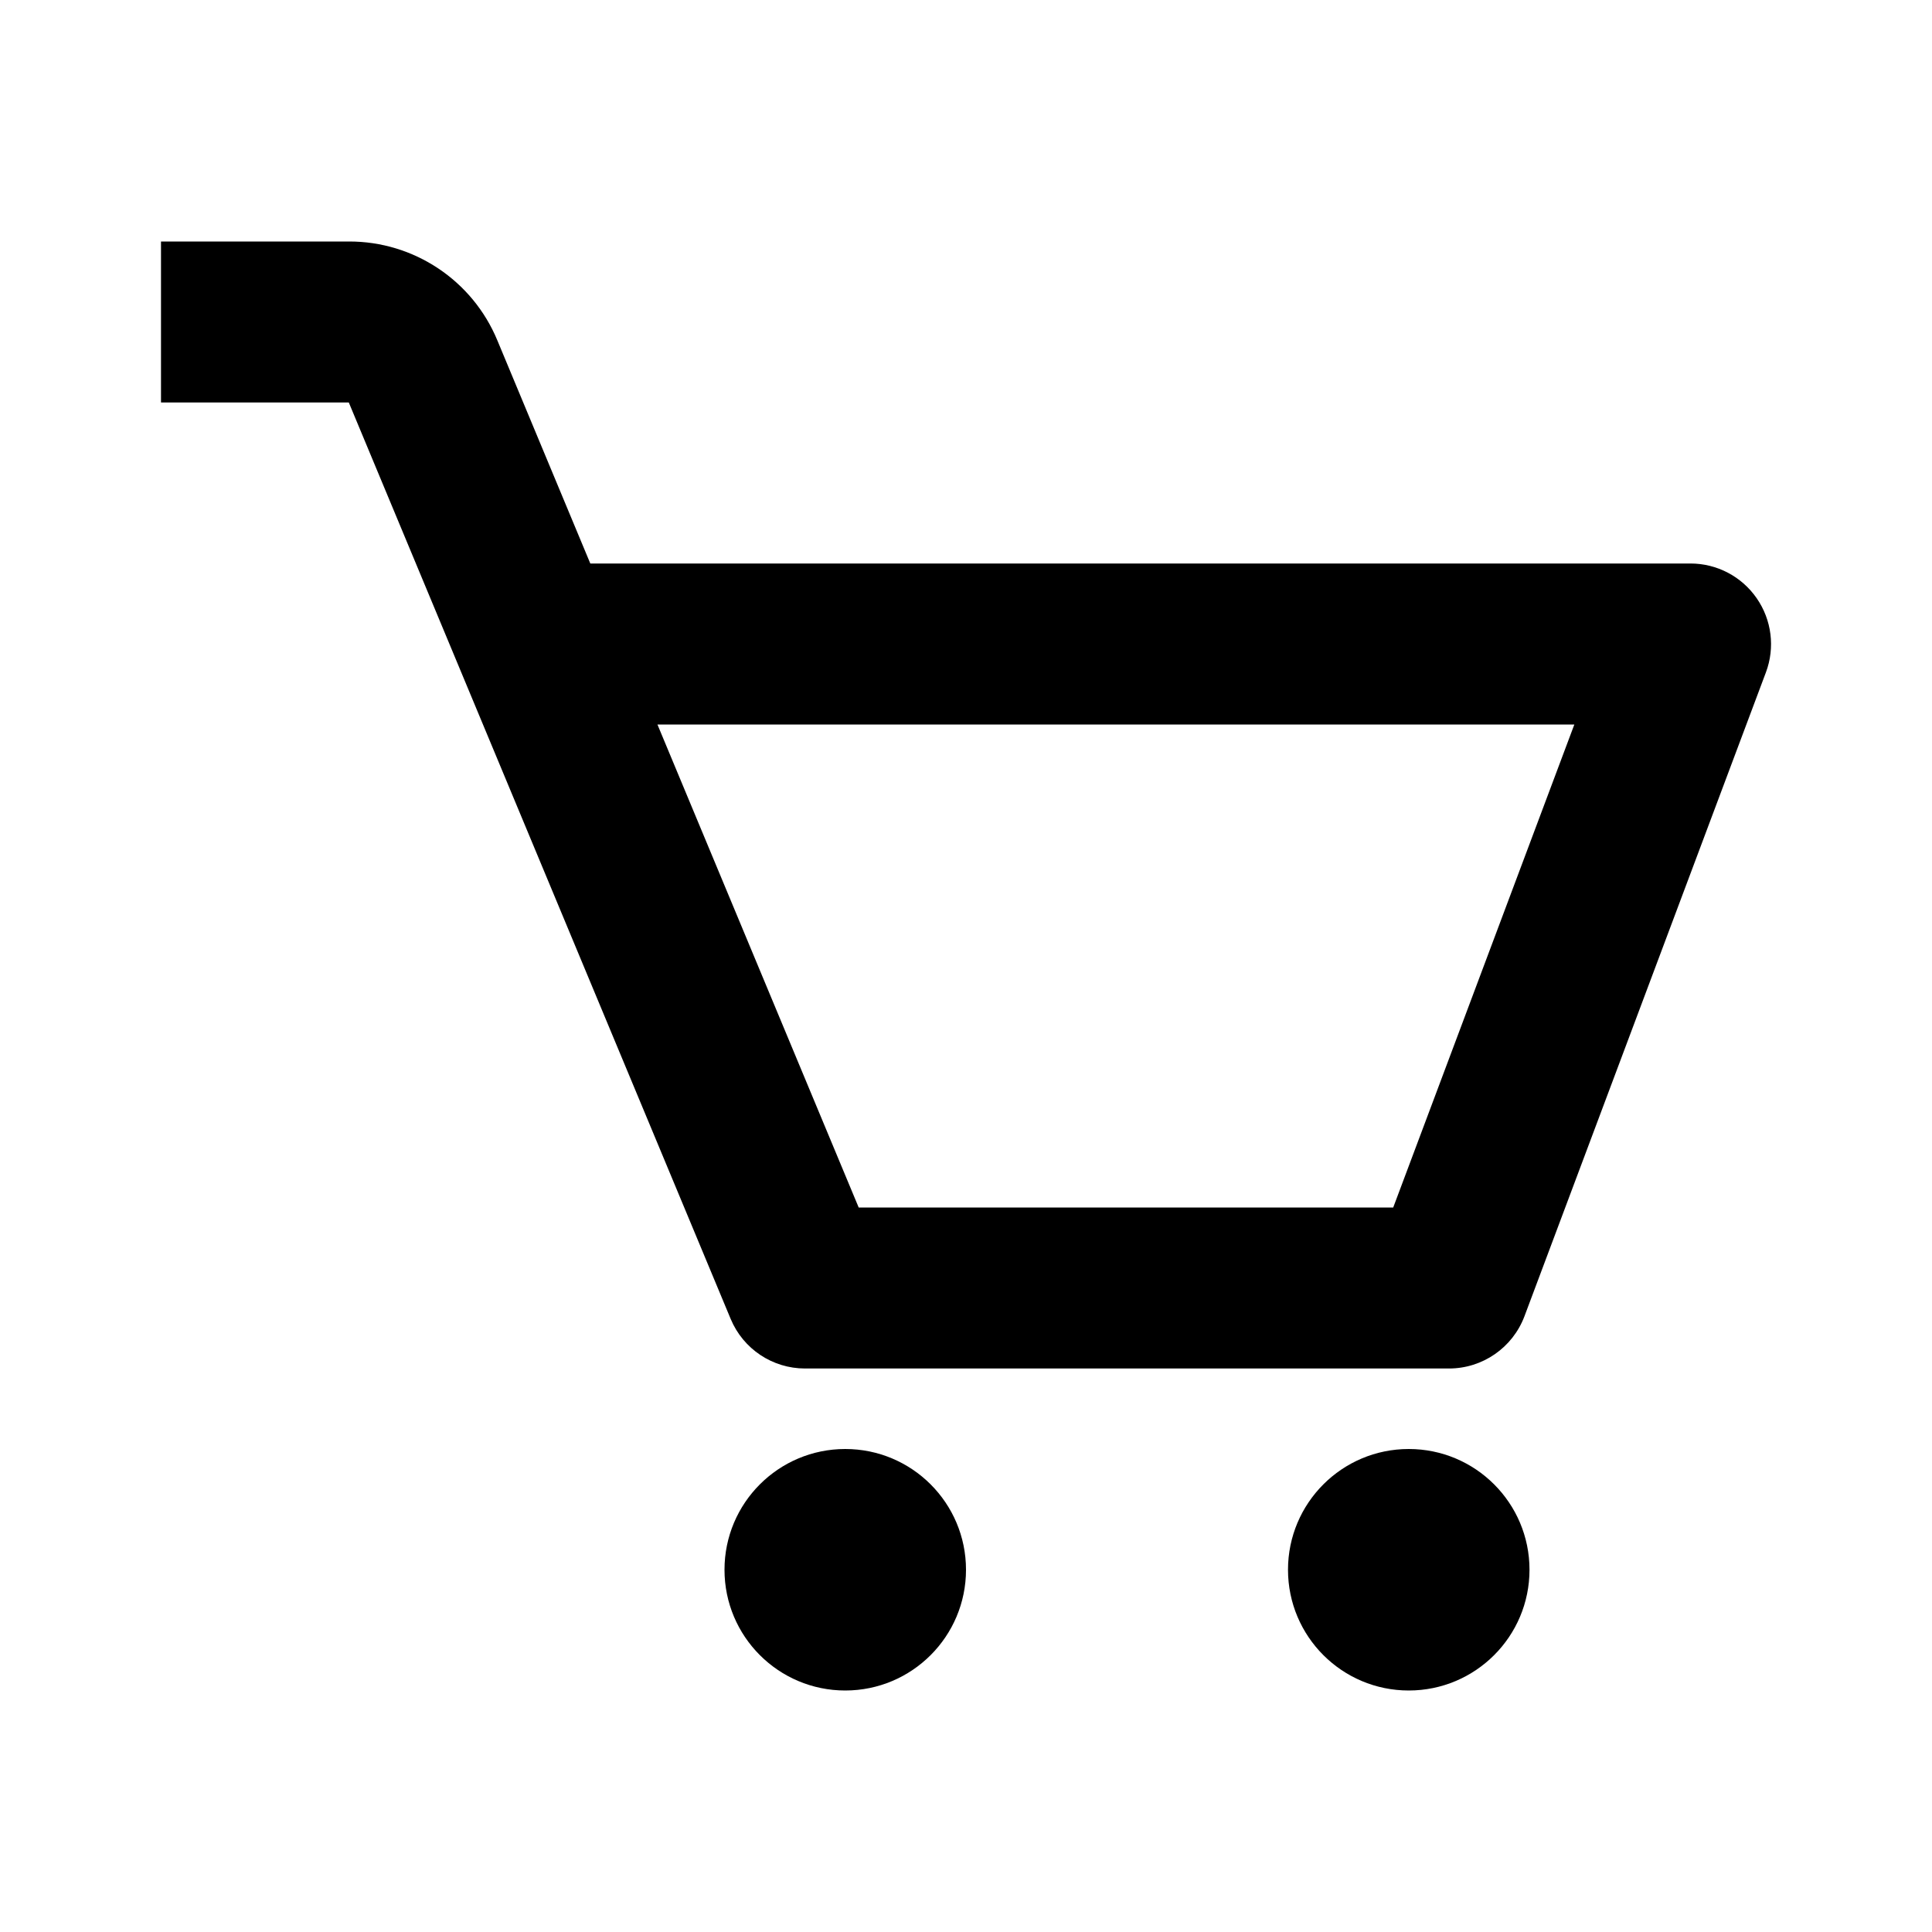
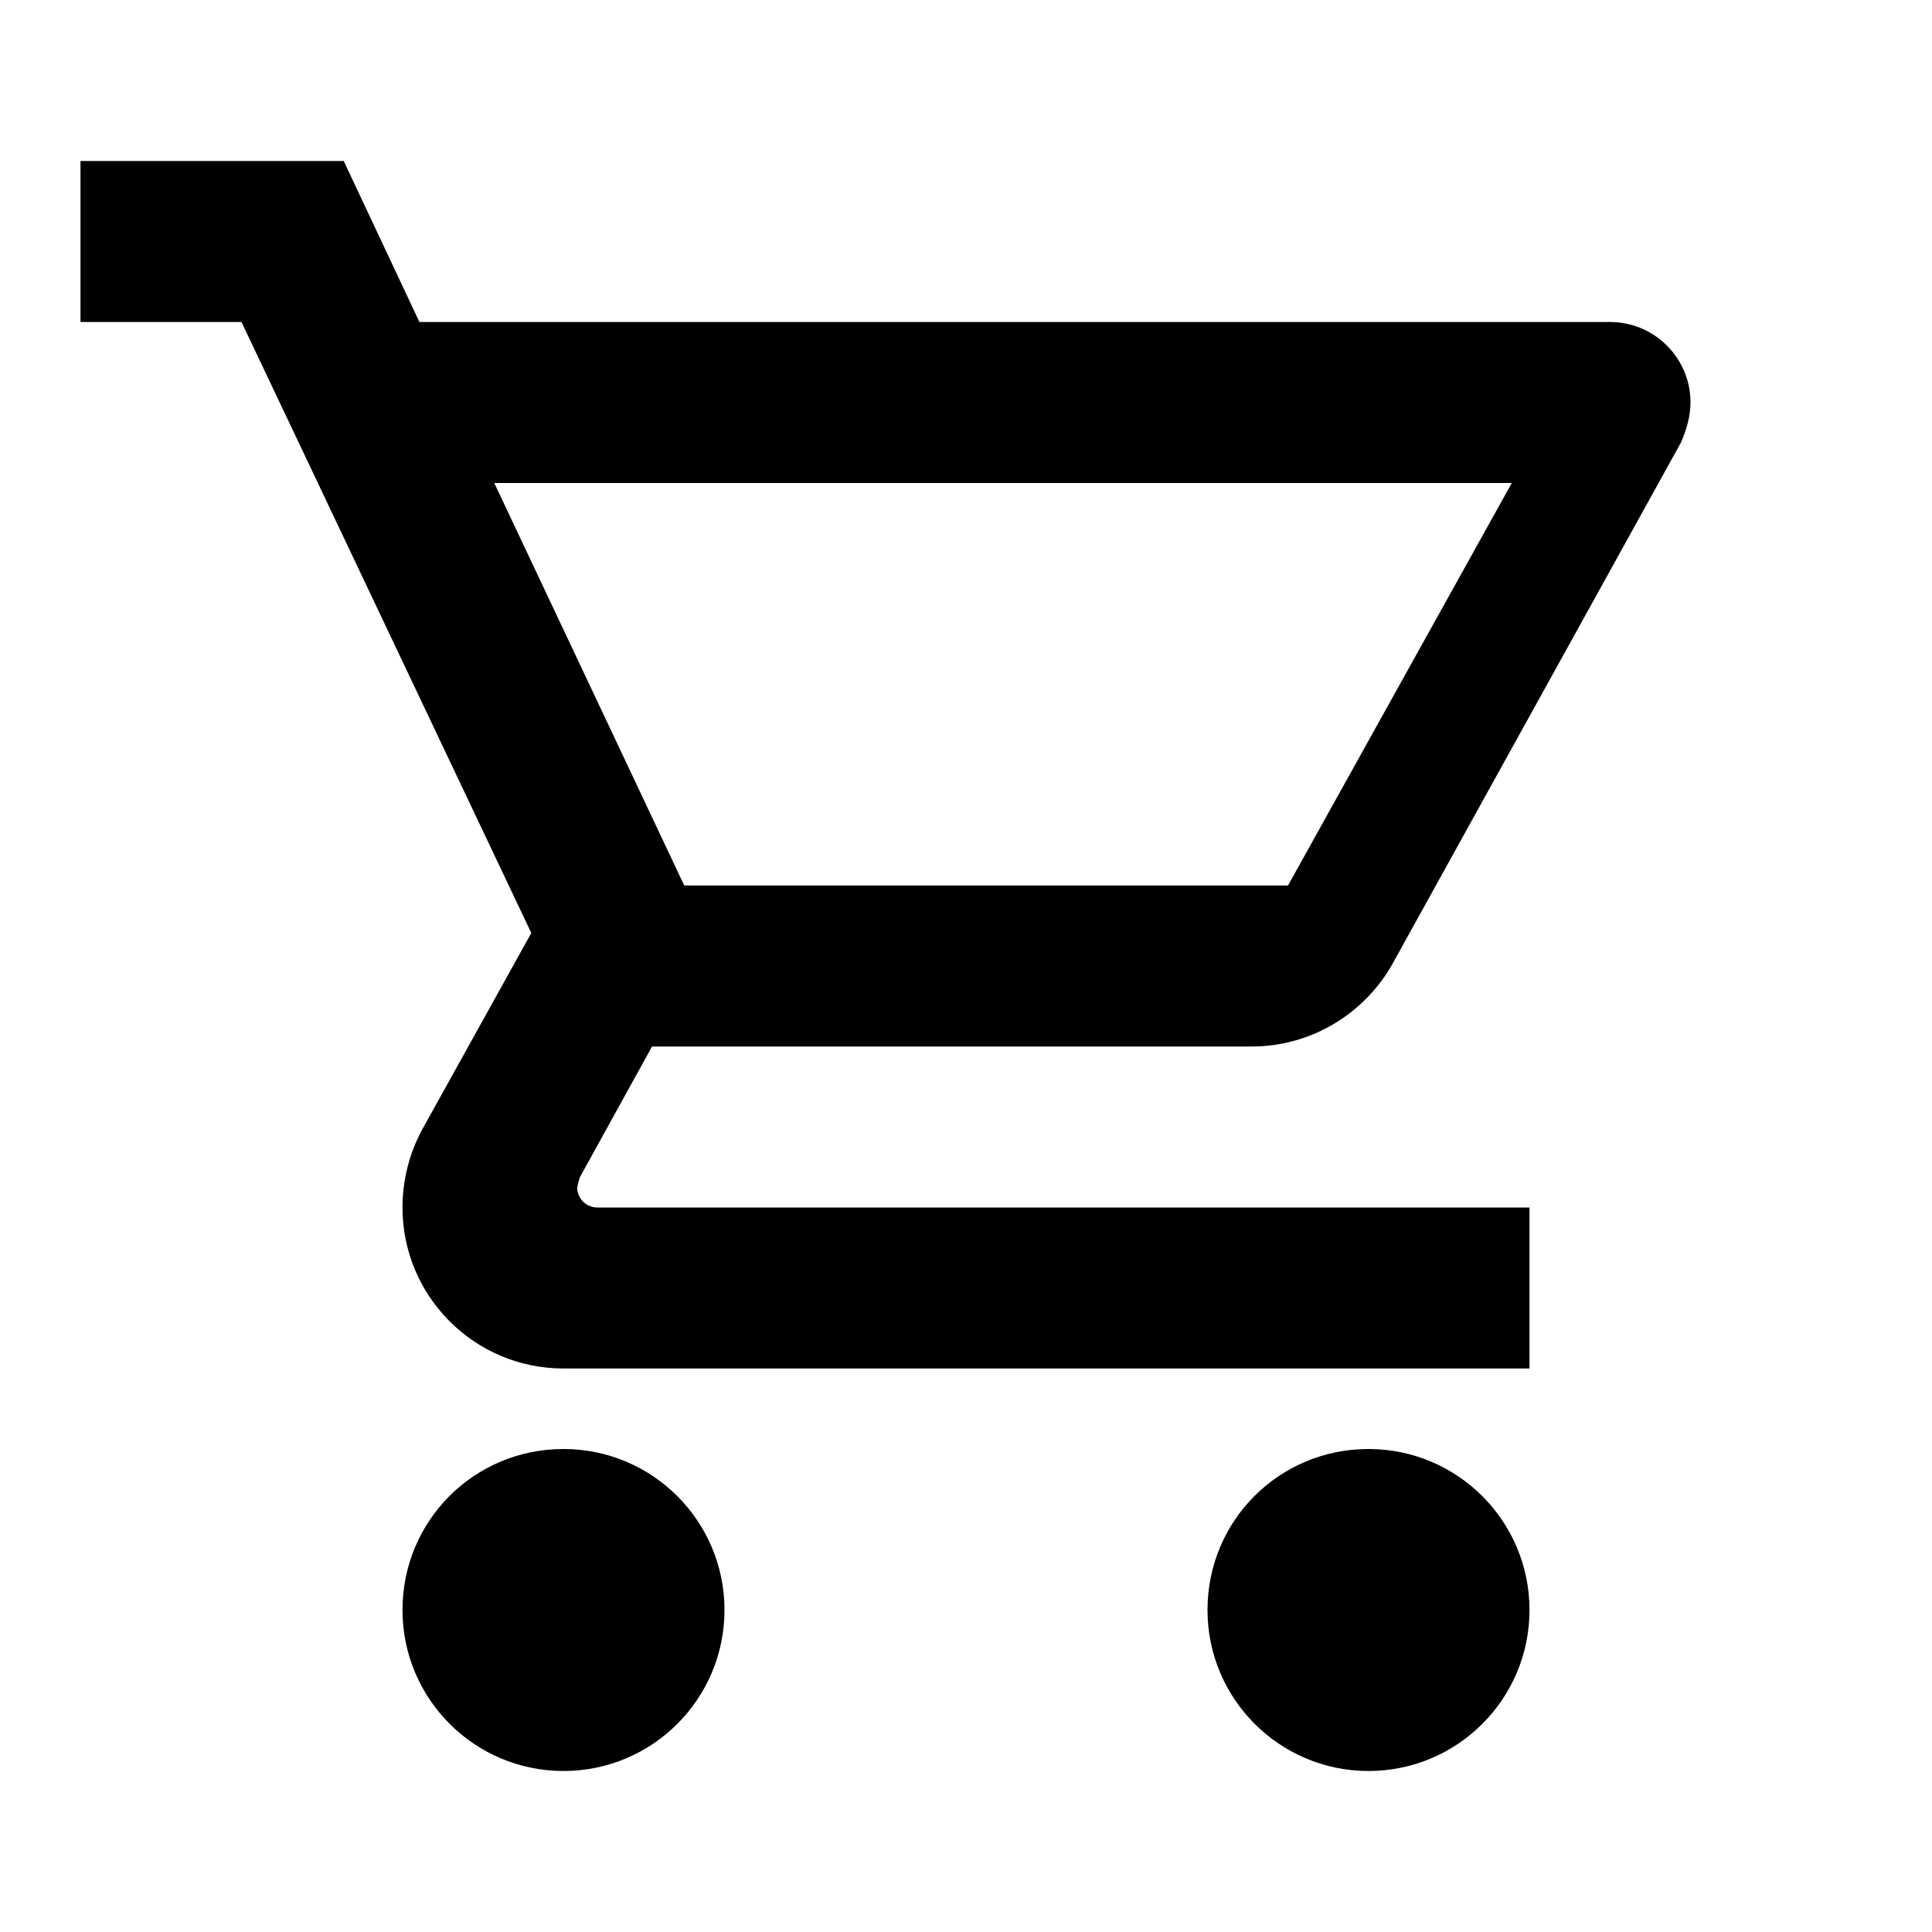
<svg xmlns="http://www.w3.org/2000/svg" width="24" height="24" viewBox="0 0 24 24">
-   <path fill="currentColor" d="M21.822 7.431A1 1 0 0 0 21 7H7.333L6.179 4.23A1.99 1.99 0 0 0 4.333 3H2v2h2.333l4.744 11.385A1 1 0 0 0 10 17h8c.417 0 .79-.259.937-.648l3-8a1 1 0 0 0-.115-.921M17.307 15h-6.64l-2.5-6h11.39z" />
-   <circle cx="10.5" cy="19.5" r="1.5" fill="currentColor" />
-   <circle cx="17.5" cy="19.5" r="1.5" fill="currentColor" />
+   <path fill="currentColor" d="M17 18a2 2 0 0 1 2 2a2 2 0 0 1-2 2a2 2 0 0 1-2-2c0-1.11.89-2 2-2M1 2h3.27l.94 2H20a1 1 0 0 1 1 1c0 .17-.05.34-.12.5l-3.58 6.47c-.34.61-1 1.03-1.75 1.03H8.1l-.9 1.63l-.03.12a.25.25 0 0 0 .25.25H19v2H7a2 2 0 0 1-2-2c0-.35.09-.68.24-.96l1.36-2.45L3 4H1zm6 16a2 2 0 0 1 2 2a2 2 0 0 1-2 2a2 2 0 0 1-2-2c0-1.11.89-2 2-2m9-7l2.78-5H6.14l2.36 5z" />
</svg>
